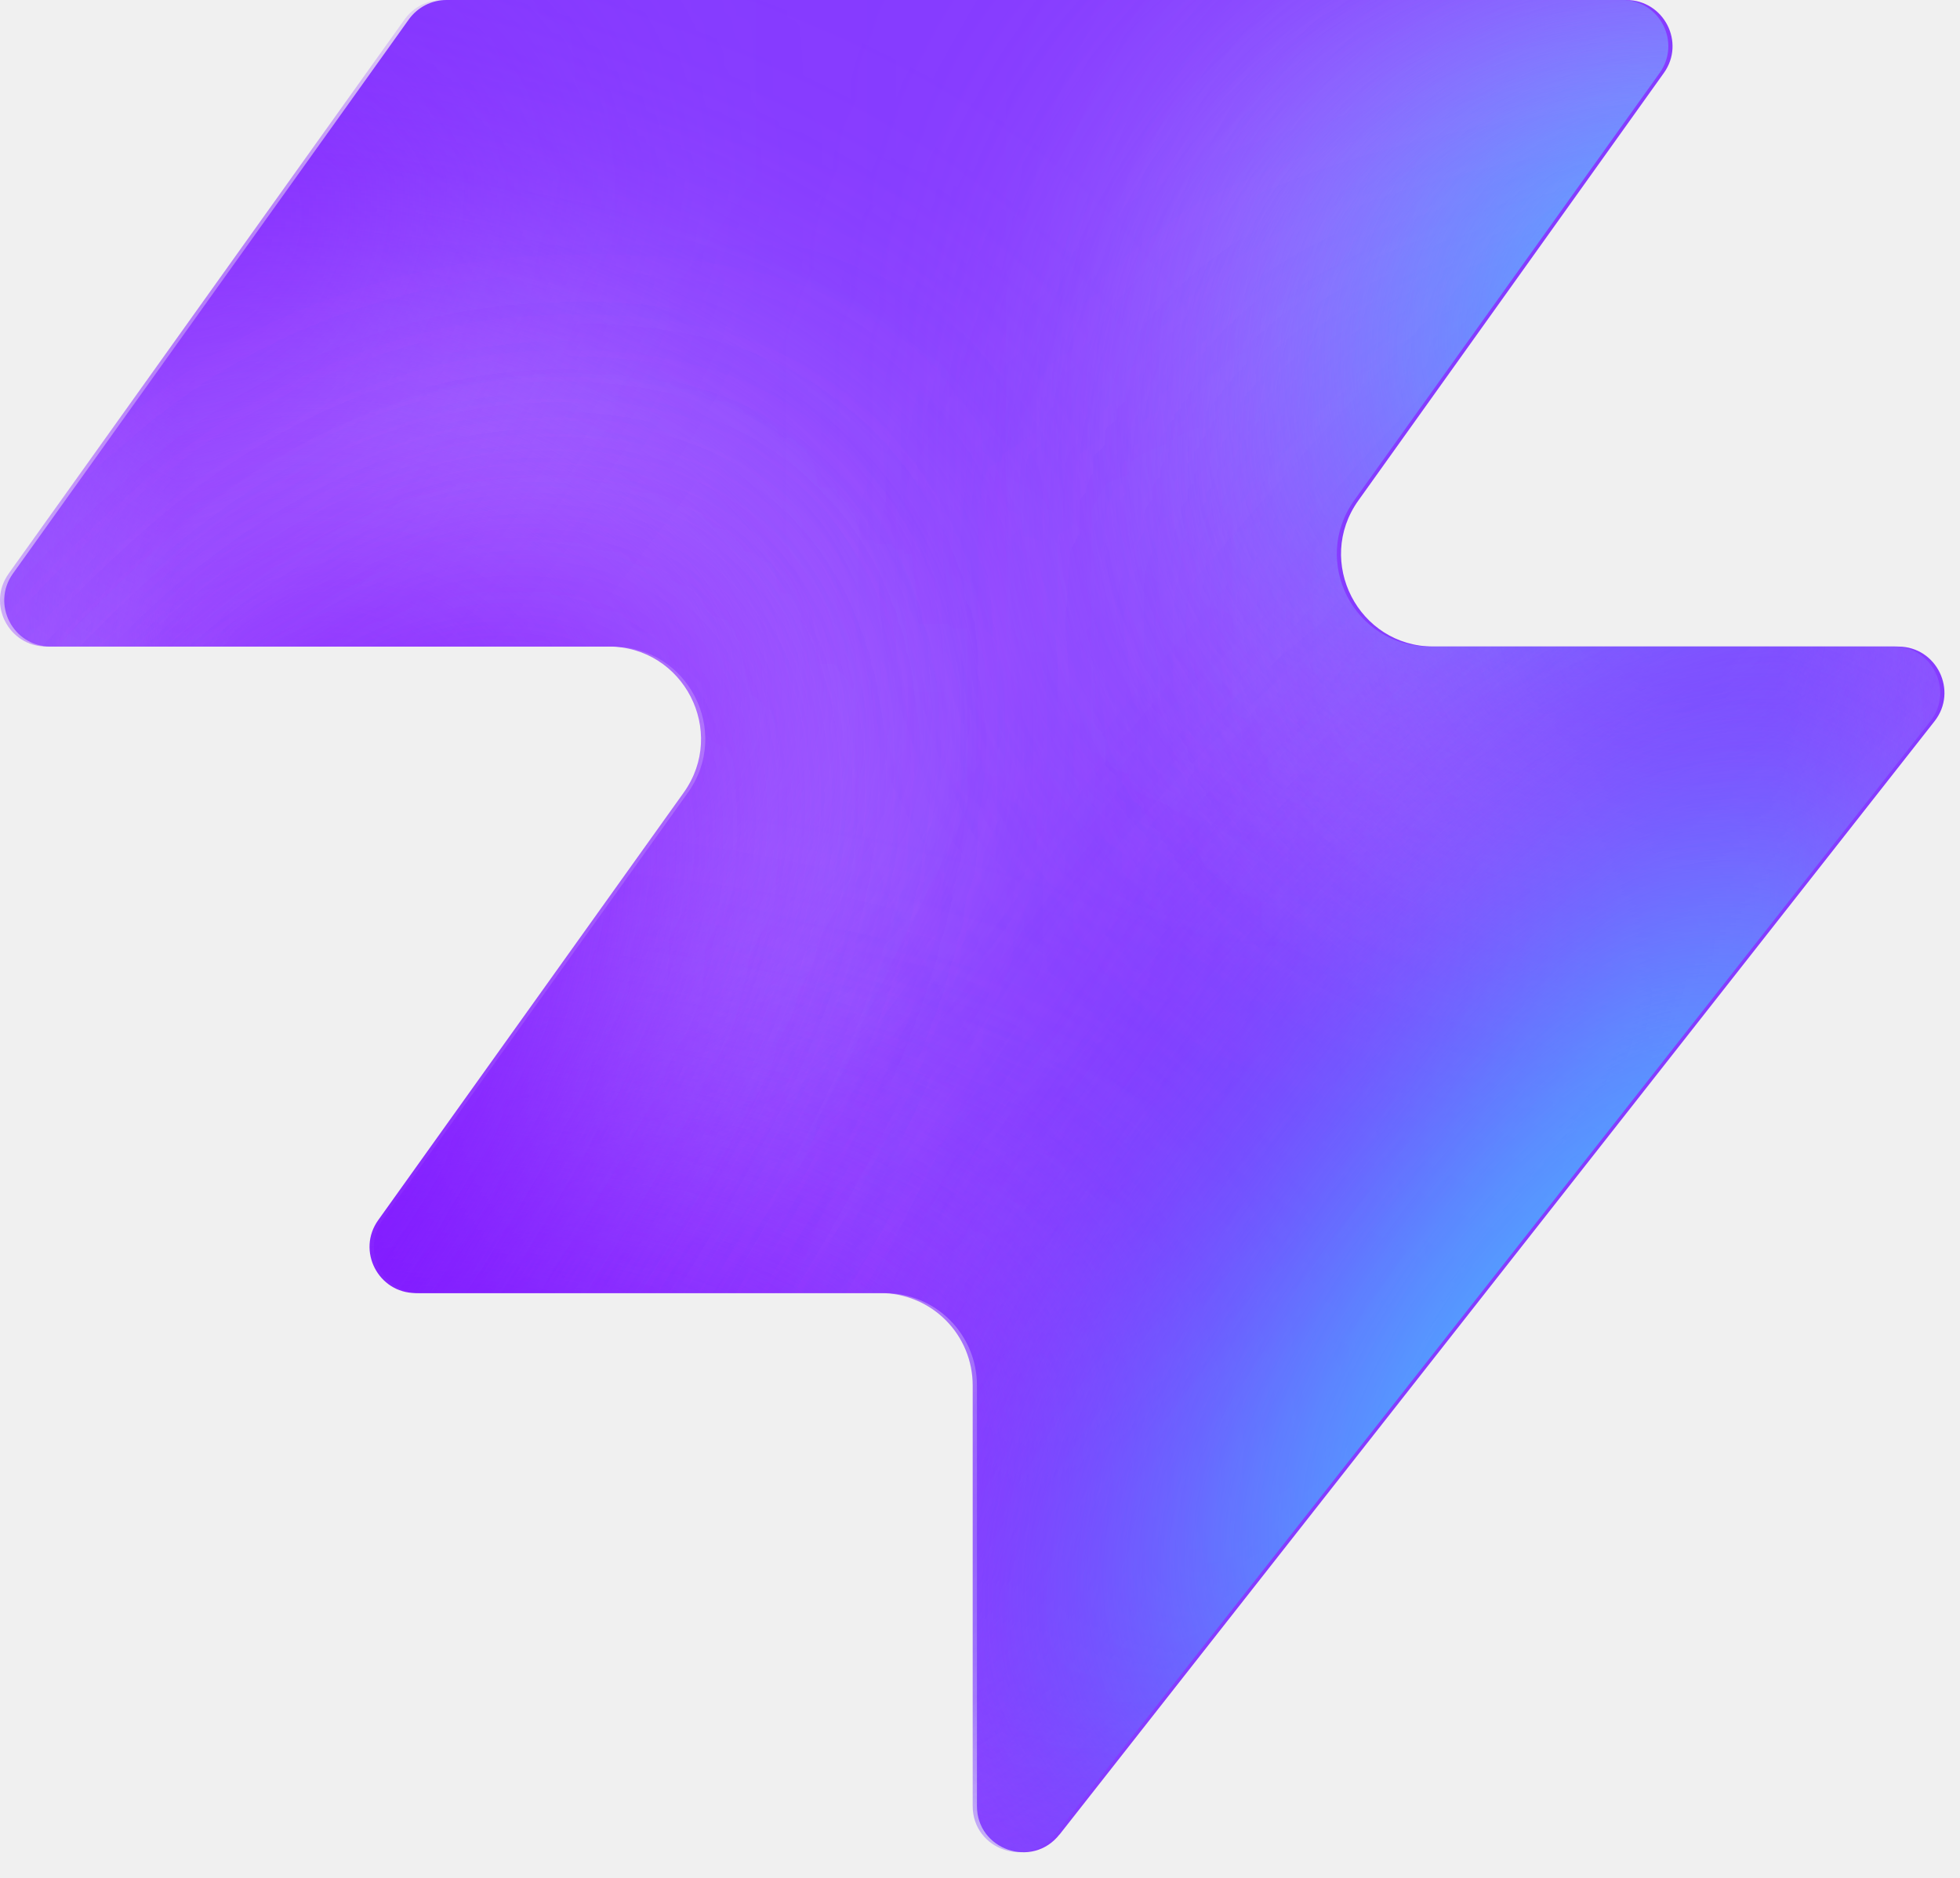
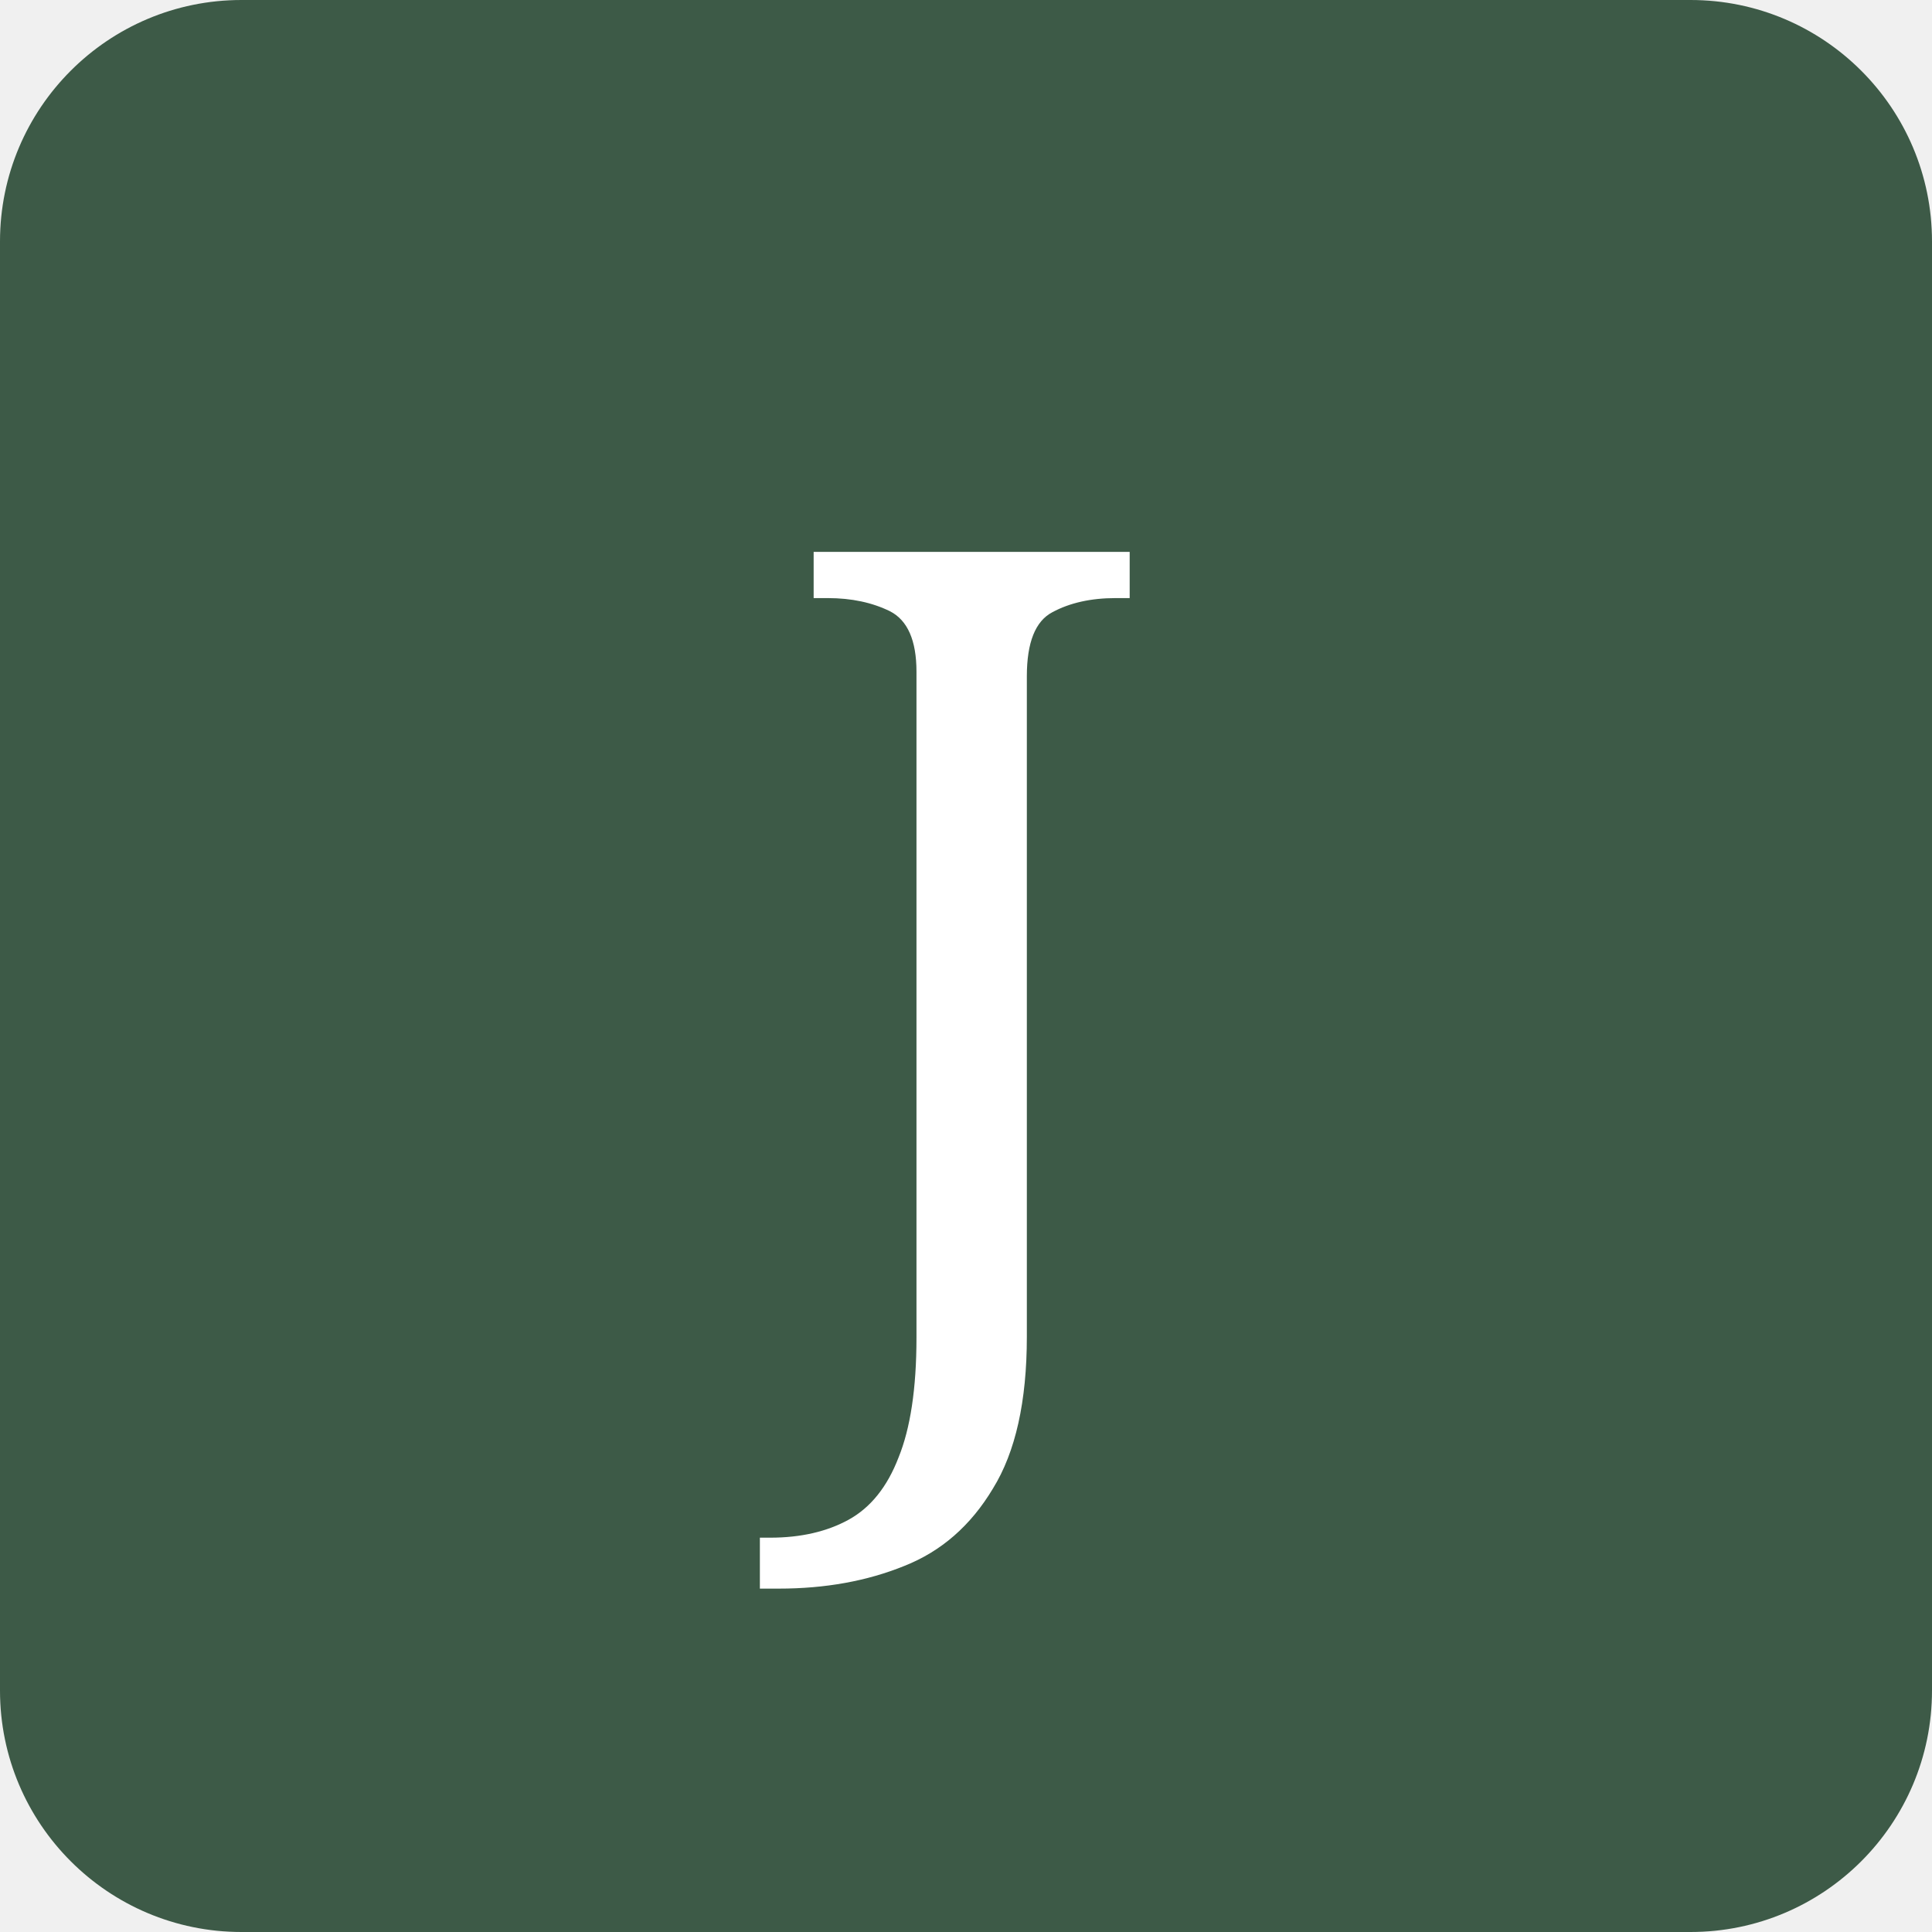
- <svg xmlns="http://www.w3.org/2000/svg" width="48" height="46" fill="none" viewBox="0 0 48 46">
-   <path fill="#863bff" d="M25.946 44.938c-.664.845-2.021.375-2.021-.698V33.937a2.26 2.26 0 0 0-2.262-2.262H10.287c-.92 0-1.456-1.04-.92-1.788l7.48-10.471c1.07-1.497 0-3.578-1.842-3.578H1.237c-.92 0-1.456-1.04-.92-1.788L10.013.474c.214-.297.556-.474.92-.474h28.894c.92 0 1.456 1.04.92 1.788l-7.48 10.471c-1.07 1.498 0 3.579 1.842 3.579h11.377c.943 0 1.473 1.088.89 1.83L25.947 44.94z" style="fill:#863bff;fill:color(display-p3 .525 .23 1);fill-opacity:1" />
-   <mask id="a" width="48" height="46" x="0" y="0" maskUnits="userSpaceOnUse" style="mask-type:alpha">
-     <path fill="#000" d="M25.842 44.938c-.664.844-2.021.375-2.021-.698V33.937a2.26 2.26 0 0 0-2.262-2.262H10.183c-.92 0-1.456-1.04-.92-1.788l7.48-10.471c1.07-1.498 0-3.579-1.842-3.579H1.133c-.92 0-1.456-1.04-.92-1.787L9.91.473c.214-.297.556-.474.92-.474h28.894c.92 0 1.456 1.04.92 1.788l-7.48 10.471c-1.07 1.498 0 3.578 1.842 3.578h11.377c.943 0 1.473 1.088.89 1.832L25.843 44.94z" style="fill:#000;fill-opacity:1" />
-   </mask>
-   <g mask="url(#a)">
-     <g filter="url(#b)">
-       <ellipse cx="5.508" cy="14.704" fill="#ede6ff" rx="5.508" ry="14.704" style="fill:#ede6ff;fill:color(display-p3 .927 .903 1);fill-opacity:1" transform="matrix(.00324 1 1 -.00324 -4.47 31.516)" />
-     </g>
-     <g filter="url(#c)">
-       <ellipse cx="10.399" cy="29.851" fill="#ede6ff" rx="10.399" ry="29.851" style="fill:#ede6ff;fill:color(display-p3 .927 .903 1);fill-opacity:1" transform="matrix(.00324 1 1 -.00324 -39.328 7.883)" />
-     </g>
-     <g filter="url(#d)">
-       <ellipse cx="5.508" cy="30.487" fill="#7e14ff" rx="5.508" ry="30.487" style="fill:#7e14ff;fill:color(display-p3 .492 .077 1);fill-opacity:1" transform="rotate(89.814 -25.913 -14.639)scale(1 -1)" />
-     </g>
-     <g filter="url(#e)">
-       <ellipse cx="5.508" cy="30.599" fill="#7e14ff" rx="5.508" ry="30.599" style="fill:#7e14ff;fill:color(display-p3 .492 .077 1);fill-opacity:1" transform="rotate(89.814 -32.644 -3.334)scale(1 -1)" />
-     </g>
-     <g filter="url(#f)">
-       <ellipse cx="5.508" cy="30.599" fill="#7e14ff" rx="5.508" ry="30.599" style="fill:#7e14ff;fill:color(display-p3 .492 .077 1);fill-opacity:1" transform="matrix(.00324 1 1 -.00324 -34.34 30.47)" />
-     </g>
-     <g filter="url(#g)">
-       <ellipse cx="14.072" cy="22.078" fill="#ede6ff" rx="14.072" ry="22.078" style="fill:#ede6ff;fill:color(display-p3 .927 .903 1);fill-opacity:1" transform="rotate(93.35 24.506 48.493)scale(-1 1)" />
-     </g>
-     <g filter="url(#h)">
-       <ellipse cx="3.47" cy="21.501" fill="#7e14ff" rx="3.47" ry="21.501" style="fill:#7e14ff;fill:color(display-p3 .492 .077 1);fill-opacity:1" transform="rotate(89.009 28.708 47.59)scale(-1 1)" />
-     </g>
-     <g filter="url(#i)">
-       <ellipse cx="3.47" cy="21.501" fill="#7e14ff" rx="3.47" ry="21.501" style="fill:#7e14ff;fill:color(display-p3 .492 .077 1);fill-opacity:1" transform="rotate(89.009 28.708 47.59)scale(-1 1)" />
-     </g>
-     <g filter="url(#j)">
-       <ellipse cx=".387" cy="8.972" fill="#7e14ff" rx="4.407" ry="29.108" style="fill:#7e14ff;fill:color(display-p3 .492 .077 1);fill-opacity:1" transform="rotate(39.51 .387 8.972)" />
-     </g>
-     <g filter="url(#k)">
-       <ellipse cx="47.523" cy="-6.092" fill="#7e14ff" rx="4.407" ry="29.108" style="fill:#7e14ff;fill:color(display-p3 .492 .077 1);fill-opacity:1" transform="rotate(37.892 47.523 -6.092)" />
-     </g>
-     <g filter="url(#l)">
-       <ellipse cx="41.412" cy="6.333" fill="#47bfff" rx="5.971" ry="9.665" style="fill:#47bfff;fill:color(display-p3 .28 .748 1);fill-opacity:1" transform="rotate(37.892 41.412 6.333)" />
-     </g>
-     <g filter="url(#m)">
-       <ellipse cx="-1.879" cy="38.332" fill="#7e14ff" rx="4.407" ry="29.108" style="fill:#7e14ff;fill:color(display-p3 .492 .077 1);fill-opacity:1" transform="rotate(37.892 -1.88 38.332)" />
-     </g>
-     <g filter="url(#n)">
-       <ellipse cx="-1.879" cy="38.332" fill="#7e14ff" rx="4.407" ry="29.108" style="fill:#7e14ff;fill:color(display-p3 .492 .077 1);fill-opacity:1" transform="rotate(37.892 -1.88 38.332)" />
-     </g>
-     <g filter="url(#o)">
-       <ellipse cx="35.651" cy="29.907" fill="#7e14ff" rx="4.407" ry="29.108" style="fill:#7e14ff;fill:color(display-p3 .492 .077 1);fill-opacity:1" transform="rotate(37.892 35.651 29.907)" />
-     </g>
-     <g filter="url(#p)">
-       <ellipse cx="38.418" cy="32.4" fill="#47bfff" rx="5.971" ry="15.297" style="fill:#47bfff;fill:color(display-p3 .28 .748 1);fill-opacity:1" transform="rotate(37.892 38.418 32.4)" />
-     </g>
-   </g>
-   <defs>
-     <filter id="b" width="60.045" height="41.654" x="-19.77" y="16.149" color-interpolation-filters="sRGB" filterUnits="userSpaceOnUse">
-       <feFlood flood-opacity="0" result="BackgroundImageFix" />
-       <feBlend in="SourceGraphic" in2="BackgroundImageFix" result="shape" />
-       <feGaussianBlur result="effect1_foregroundBlur_2002_17158" stdDeviation="7.659" />
-     </filter>
-     <filter id="c" width="90.34" height="51.437" x="-54.613" y="-7.533" color-interpolation-filters="sRGB" filterUnits="userSpaceOnUse">
-       <feFlood flood-opacity="0" result="BackgroundImageFix" />
-       <feBlend in="SourceGraphic" in2="BackgroundImageFix" result="shape" />
-       <feGaussianBlur result="effect1_foregroundBlur_2002_17158" stdDeviation="7.659" />
-     </filter>
-     <filter id="d" width="79.355" height="29.4" x="-49.64" y="2.03" color-interpolation-filters="sRGB" filterUnits="userSpaceOnUse">
-       <feFlood flood-opacity="0" result="BackgroundImageFix" />
-       <feBlend in="SourceGraphic" in2="BackgroundImageFix" result="shape" />
-       <feGaussianBlur result="effect1_foregroundBlur_2002_17158" stdDeviation="4.596" />
-     </filter>
-     <filter id="e" width="79.579" height="29.4" x="-45.045" y="20.029" color-interpolation-filters="sRGB" filterUnits="userSpaceOnUse">
-       <feFlood flood-opacity="0" result="BackgroundImageFix" />
-       <feBlend in="SourceGraphic" in2="BackgroundImageFix" result="shape" />
-       <feGaussianBlur result="effect1_foregroundBlur_2002_17158" stdDeviation="4.596" />
-     </filter>
-     <filter id="f" width="79.579" height="29.4" x="-43.513" y="21.178" color-interpolation-filters="sRGB" filterUnits="userSpaceOnUse">
-       <feFlood flood-opacity="0" result="BackgroundImageFix" />
-       <feBlend in="SourceGraphic" in2="BackgroundImageFix" result="shape" />
-       <feGaussianBlur result="effect1_foregroundBlur_2002_17158" stdDeviation="4.596" />
-     </filter>
-     <filter id="g" width="74.749" height="58.852" x="15.756" y="-17.901" color-interpolation-filters="sRGB" filterUnits="userSpaceOnUse">
-       <feFlood flood-opacity="0" result="BackgroundImageFix" />
-       <feBlend in="SourceGraphic" in2="BackgroundImageFix" result="shape" />
-       <feGaussianBlur result="effect1_foregroundBlur_2002_17158" stdDeviation="7.659" />
-     </filter>
-     <filter id="h" width="61.377" height="25.362" x="23.548" y="2.284" color-interpolation-filters="sRGB" filterUnits="userSpaceOnUse">
-       <feFlood flood-opacity="0" result="BackgroundImageFix" />
-       <feBlend in="SourceGraphic" in2="BackgroundImageFix" result="shape" />
-       <feGaussianBlur result="effect1_foregroundBlur_2002_17158" stdDeviation="4.596" />
-     </filter>
-     <filter id="i" width="61.377" height="25.362" x="23.548" y="2.284" color-interpolation-filters="sRGB" filterUnits="userSpaceOnUse">
-       <feFlood flood-opacity="0" result="BackgroundImageFix" />
-       <feBlend in="SourceGraphic" in2="BackgroundImageFix" result="shape" />
-       <feGaussianBlur result="effect1_foregroundBlur_2002_17158" stdDeviation="4.596" />
-     </filter>
-     <filter id="j" width="56.045" height="63.649" x="-27.636" y="-22.853" color-interpolation-filters="sRGB" filterUnits="userSpaceOnUse">
-       <feFlood flood-opacity="0" result="BackgroundImageFix" />
-       <feBlend in="SourceGraphic" in2="BackgroundImageFix" result="shape" />
-       <feGaussianBlur result="effect1_foregroundBlur_2002_17158" stdDeviation="4.596" />
-     </filter>
-     <filter id="k" width="54.814" height="64.646" x="20.116" y="-38.415" color-interpolation-filters="sRGB" filterUnits="userSpaceOnUse">
-       <feFlood flood-opacity="0" result="BackgroundImageFix" />
-       <feBlend in="SourceGraphic" in2="BackgroundImageFix" result="shape" />
-       <feGaussianBlur result="effect1_foregroundBlur_2002_17158" stdDeviation="4.596" />
-     </filter>
-     <filter id="l" width="33.541" height="35.313" x="24.641" y="-11.323" color-interpolation-filters="sRGB" filterUnits="userSpaceOnUse">
-       <feFlood flood-opacity="0" result="BackgroundImageFix" />
-       <feBlend in="SourceGraphic" in2="BackgroundImageFix" result="shape" />
-       <feGaussianBlur result="effect1_foregroundBlur_2002_17158" stdDeviation="4.596" />
-     </filter>
-     <filter id="m" width="54.814" height="64.646" x="-29.286" y="6.009" color-interpolation-filters="sRGB" filterUnits="userSpaceOnUse">
-       <feFlood flood-opacity="0" result="BackgroundImageFix" />
-       <feBlend in="SourceGraphic" in2="BackgroundImageFix" result="shape" />
-       <feGaussianBlur result="effect1_foregroundBlur_2002_17158" stdDeviation="4.596" />
-     </filter>
-     <filter id="n" width="54.814" height="64.646" x="-29.286" y="6.009" color-interpolation-filters="sRGB" filterUnits="userSpaceOnUse">
-       <feFlood flood-opacity="0" result="BackgroundImageFix" />
-       <feBlend in="SourceGraphic" in2="BackgroundImageFix" result="shape" />
-       <feGaussianBlur result="effect1_foregroundBlur_2002_17158" stdDeviation="4.596" />
-     </filter>
-     <filter id="o" width="54.814" height="64.646" x="8.244" y="-2.416" color-interpolation-filters="sRGB" filterUnits="userSpaceOnUse">
-       <feFlood flood-opacity="0" result="BackgroundImageFix" />
-       <feBlend in="SourceGraphic" in2="BackgroundImageFix" result="shape" />
-       <feGaussianBlur result="effect1_foregroundBlur_2002_17158" stdDeviation="4.596" />
-     </filter>
-     <filter id="p" width="39.409" height="43.623" x="18.713" y="10.588" color-interpolation-filters="sRGB" filterUnits="userSpaceOnUse">
-       <feFlood flood-opacity="0" result="BackgroundImageFix" />
-       <feBlend in="SourceGraphic" in2="BackgroundImageFix" result="shape" />
-       <feGaussianBlur result="effect1_foregroundBlur_2002_17158" stdDeviation="4.596" />
-     </filter>
-   </defs>
+ <svg xmlns="http://www.w3.org/2000/svg" viewBox="0 0 32 32" width="32" height="32">
+   <rect width="32" height="32" rx="4" fill="#3d5a47" />
+   <text x="16" y="22" font-size="18" text-anchor="middle" fill="white" font-family="serif">J</text>
</svg>
